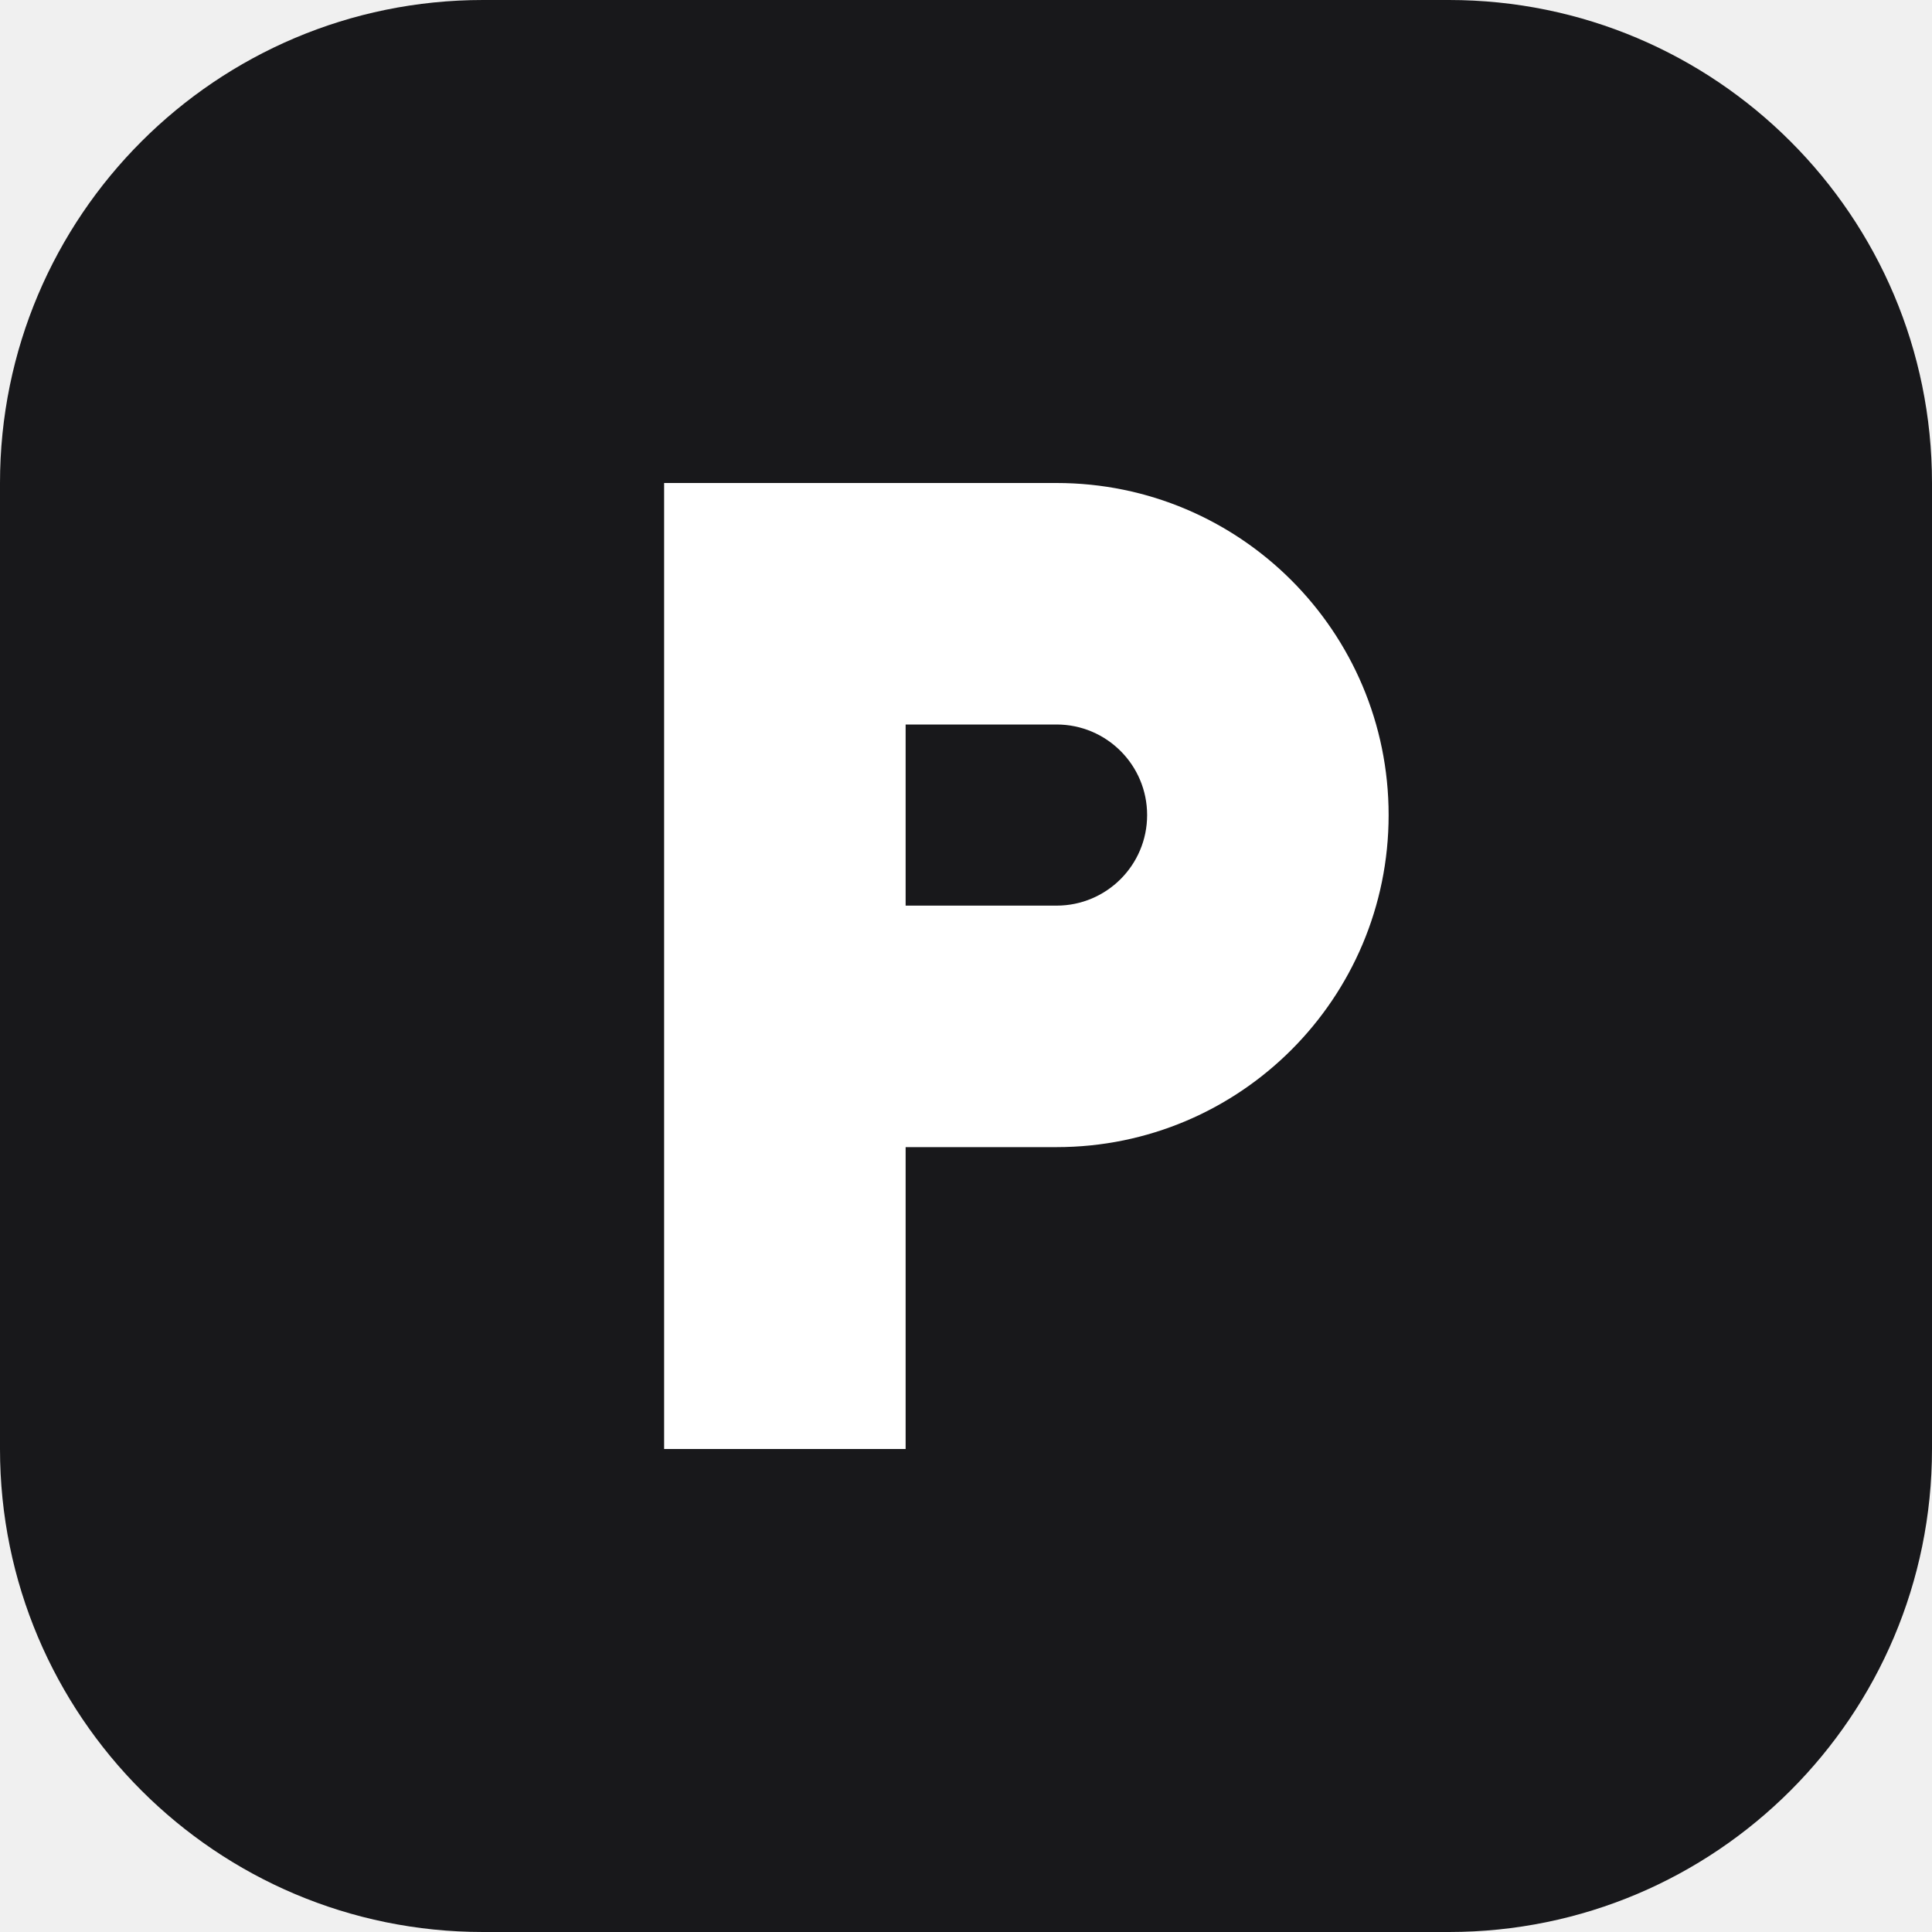
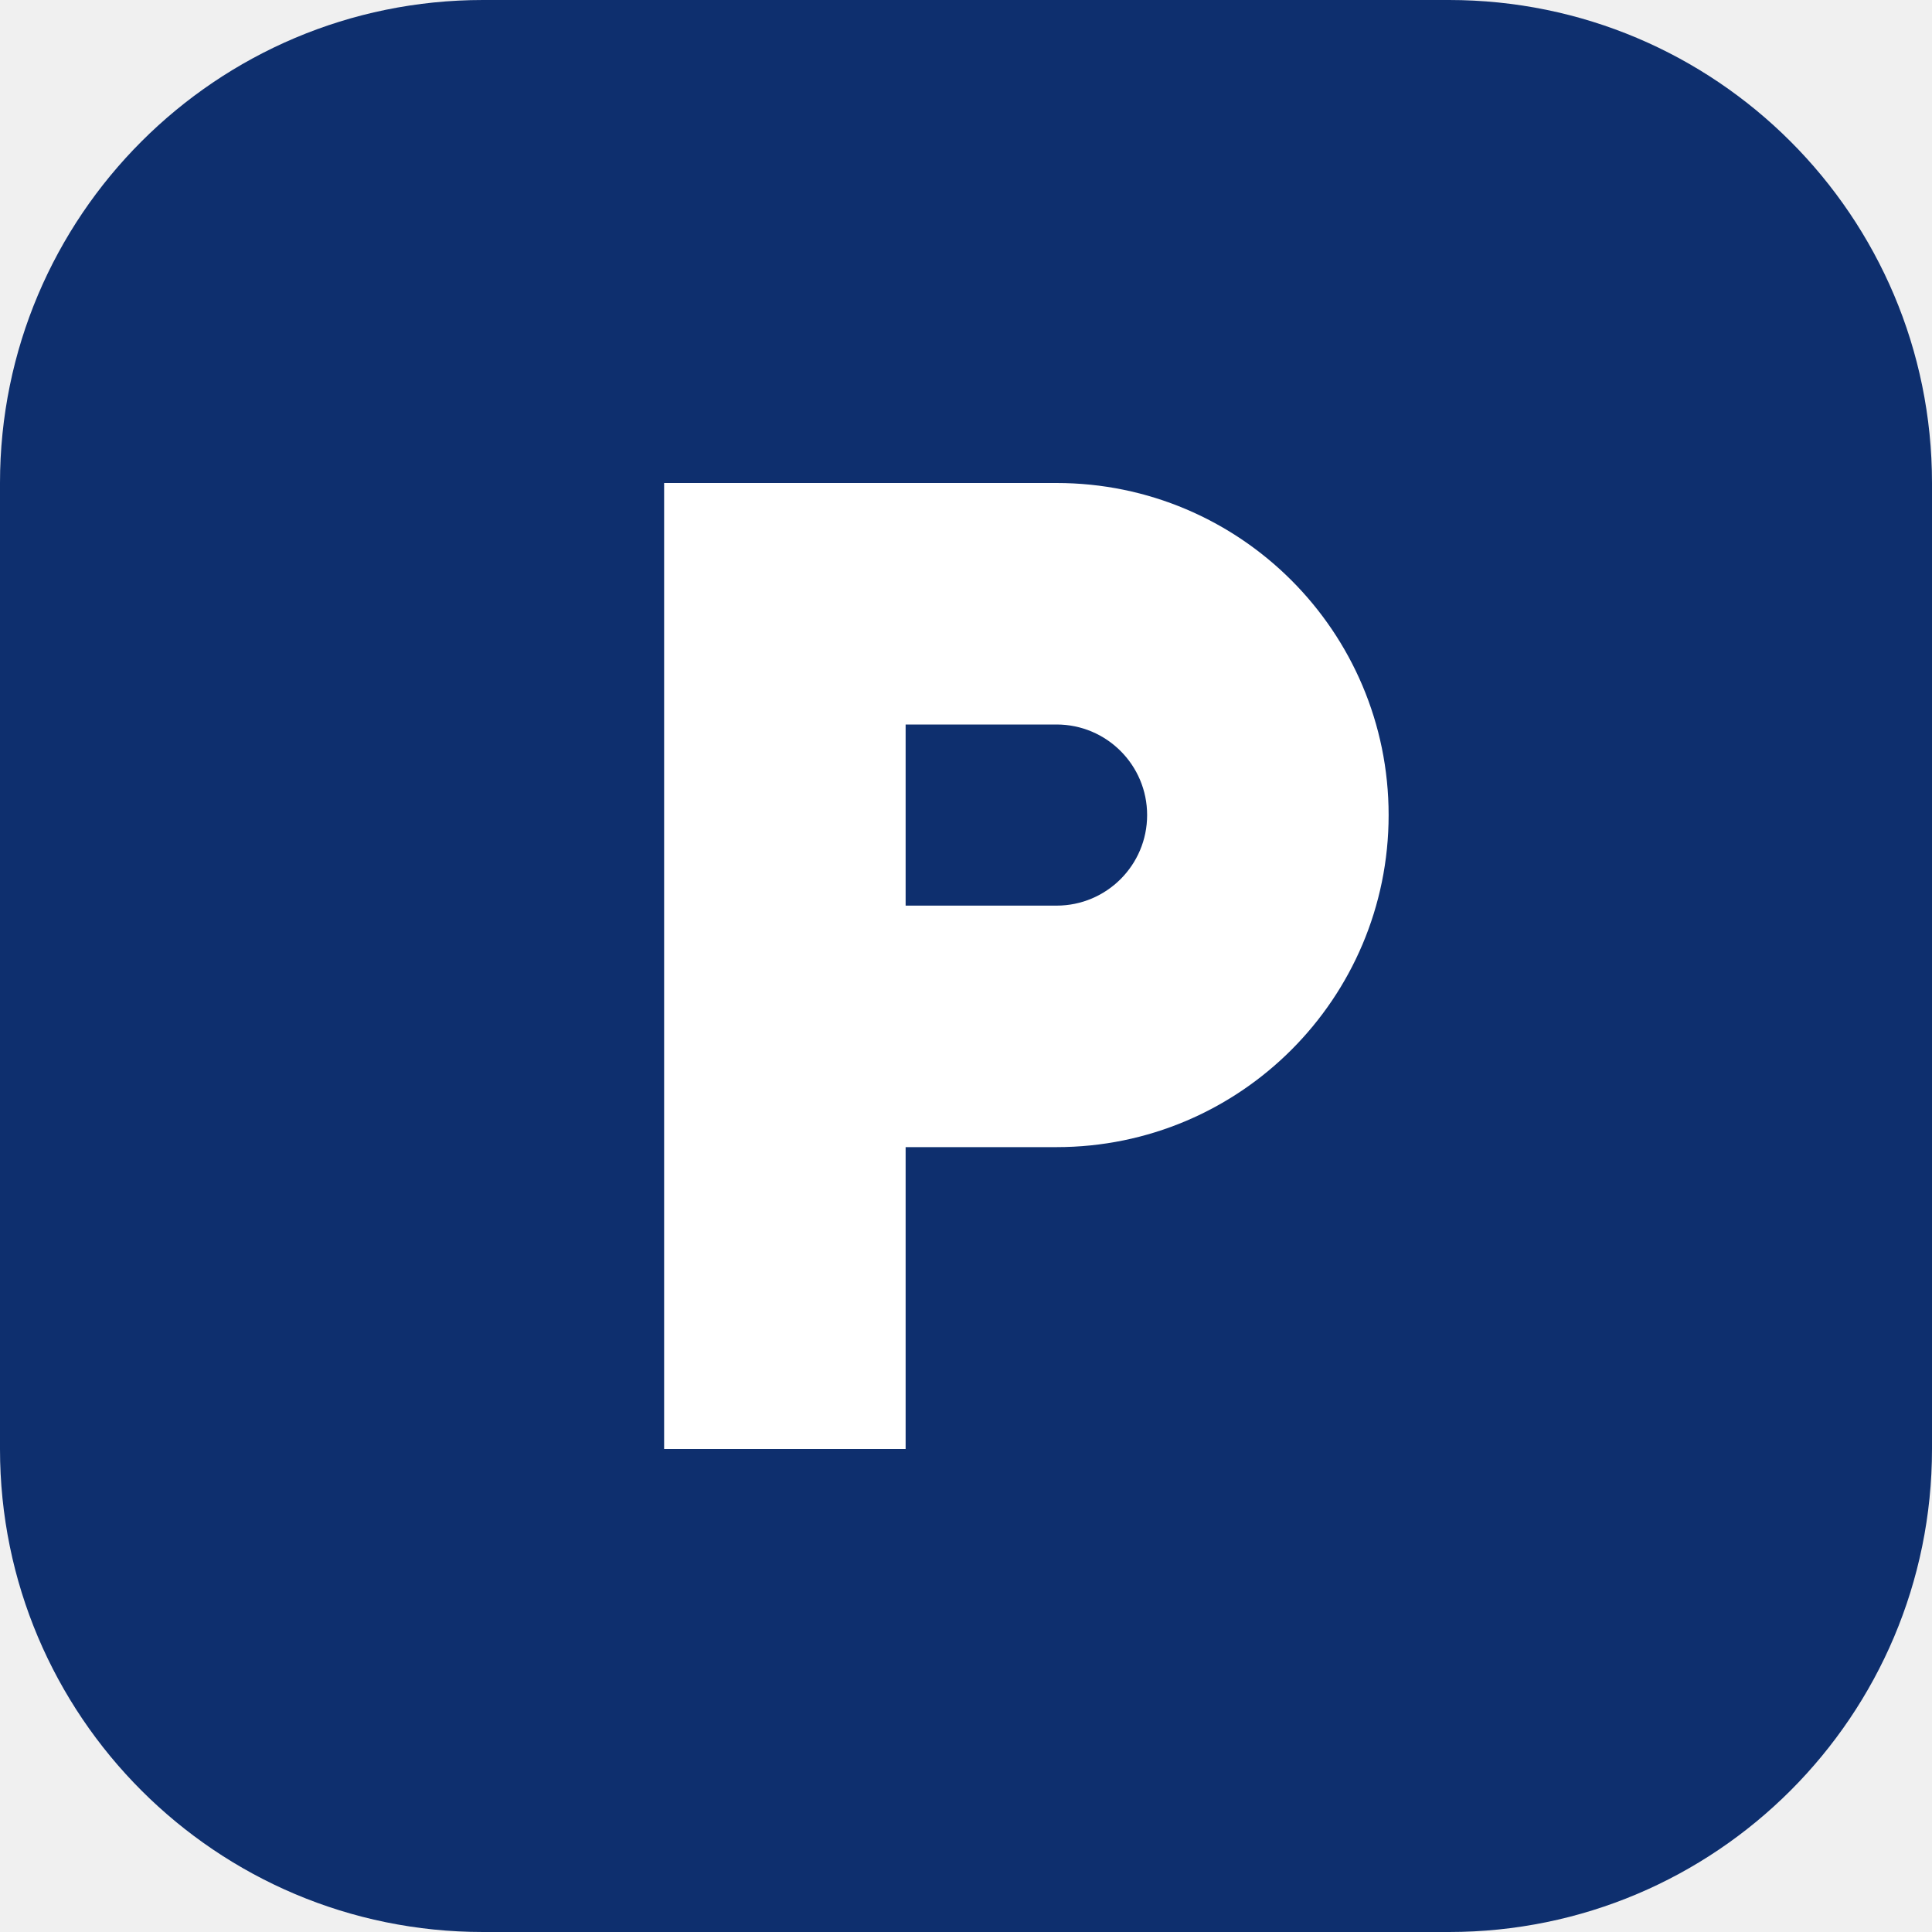
<svg xmlns="http://www.w3.org/2000/svg" viewBox="0 0 32 32">
-   <rect width="32" height="32" rx="8" fill="#18181B" />
+   <rect width="32" height="32" rx="8" fill="#0E2F6E" />
  <path d="M11 8h6.5a5.5 5.5 0 0 1 0 11H15v5h-4zM15 12v3h2.5a1.5 1.5 0 0 0 0-3z" fill="#FFFFFF" fill-rule="evenodd" />
</svg>
